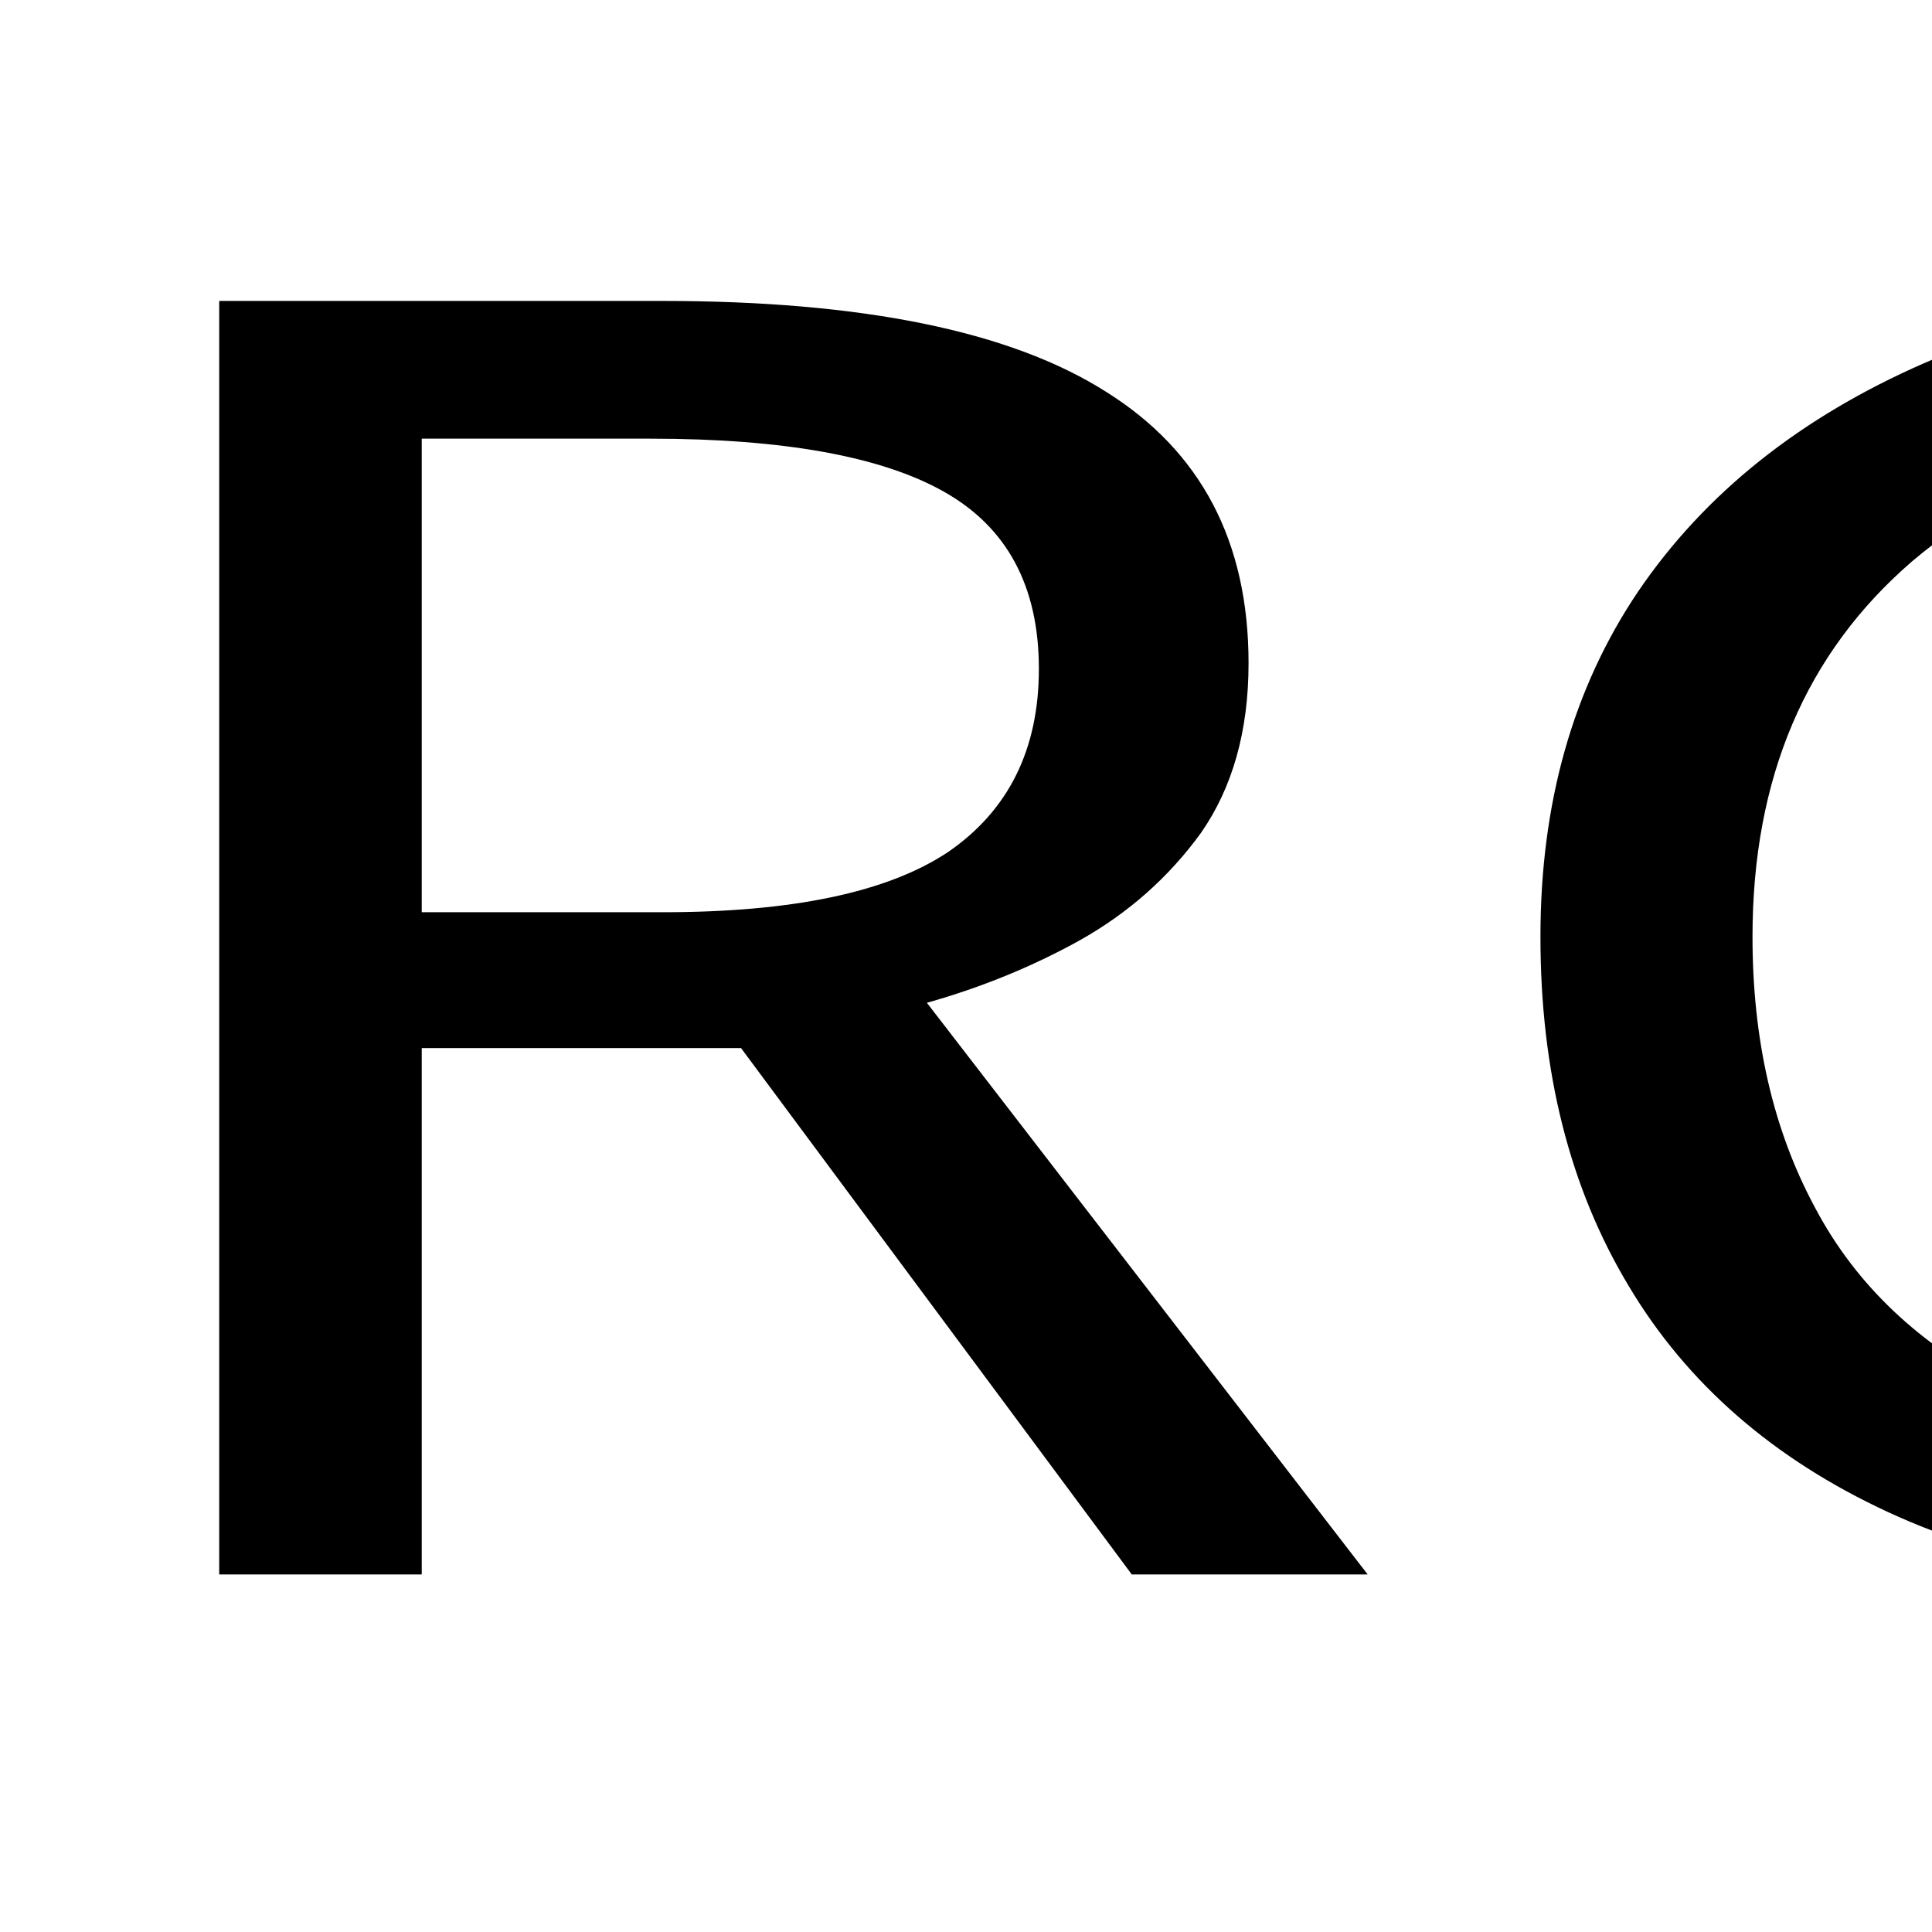
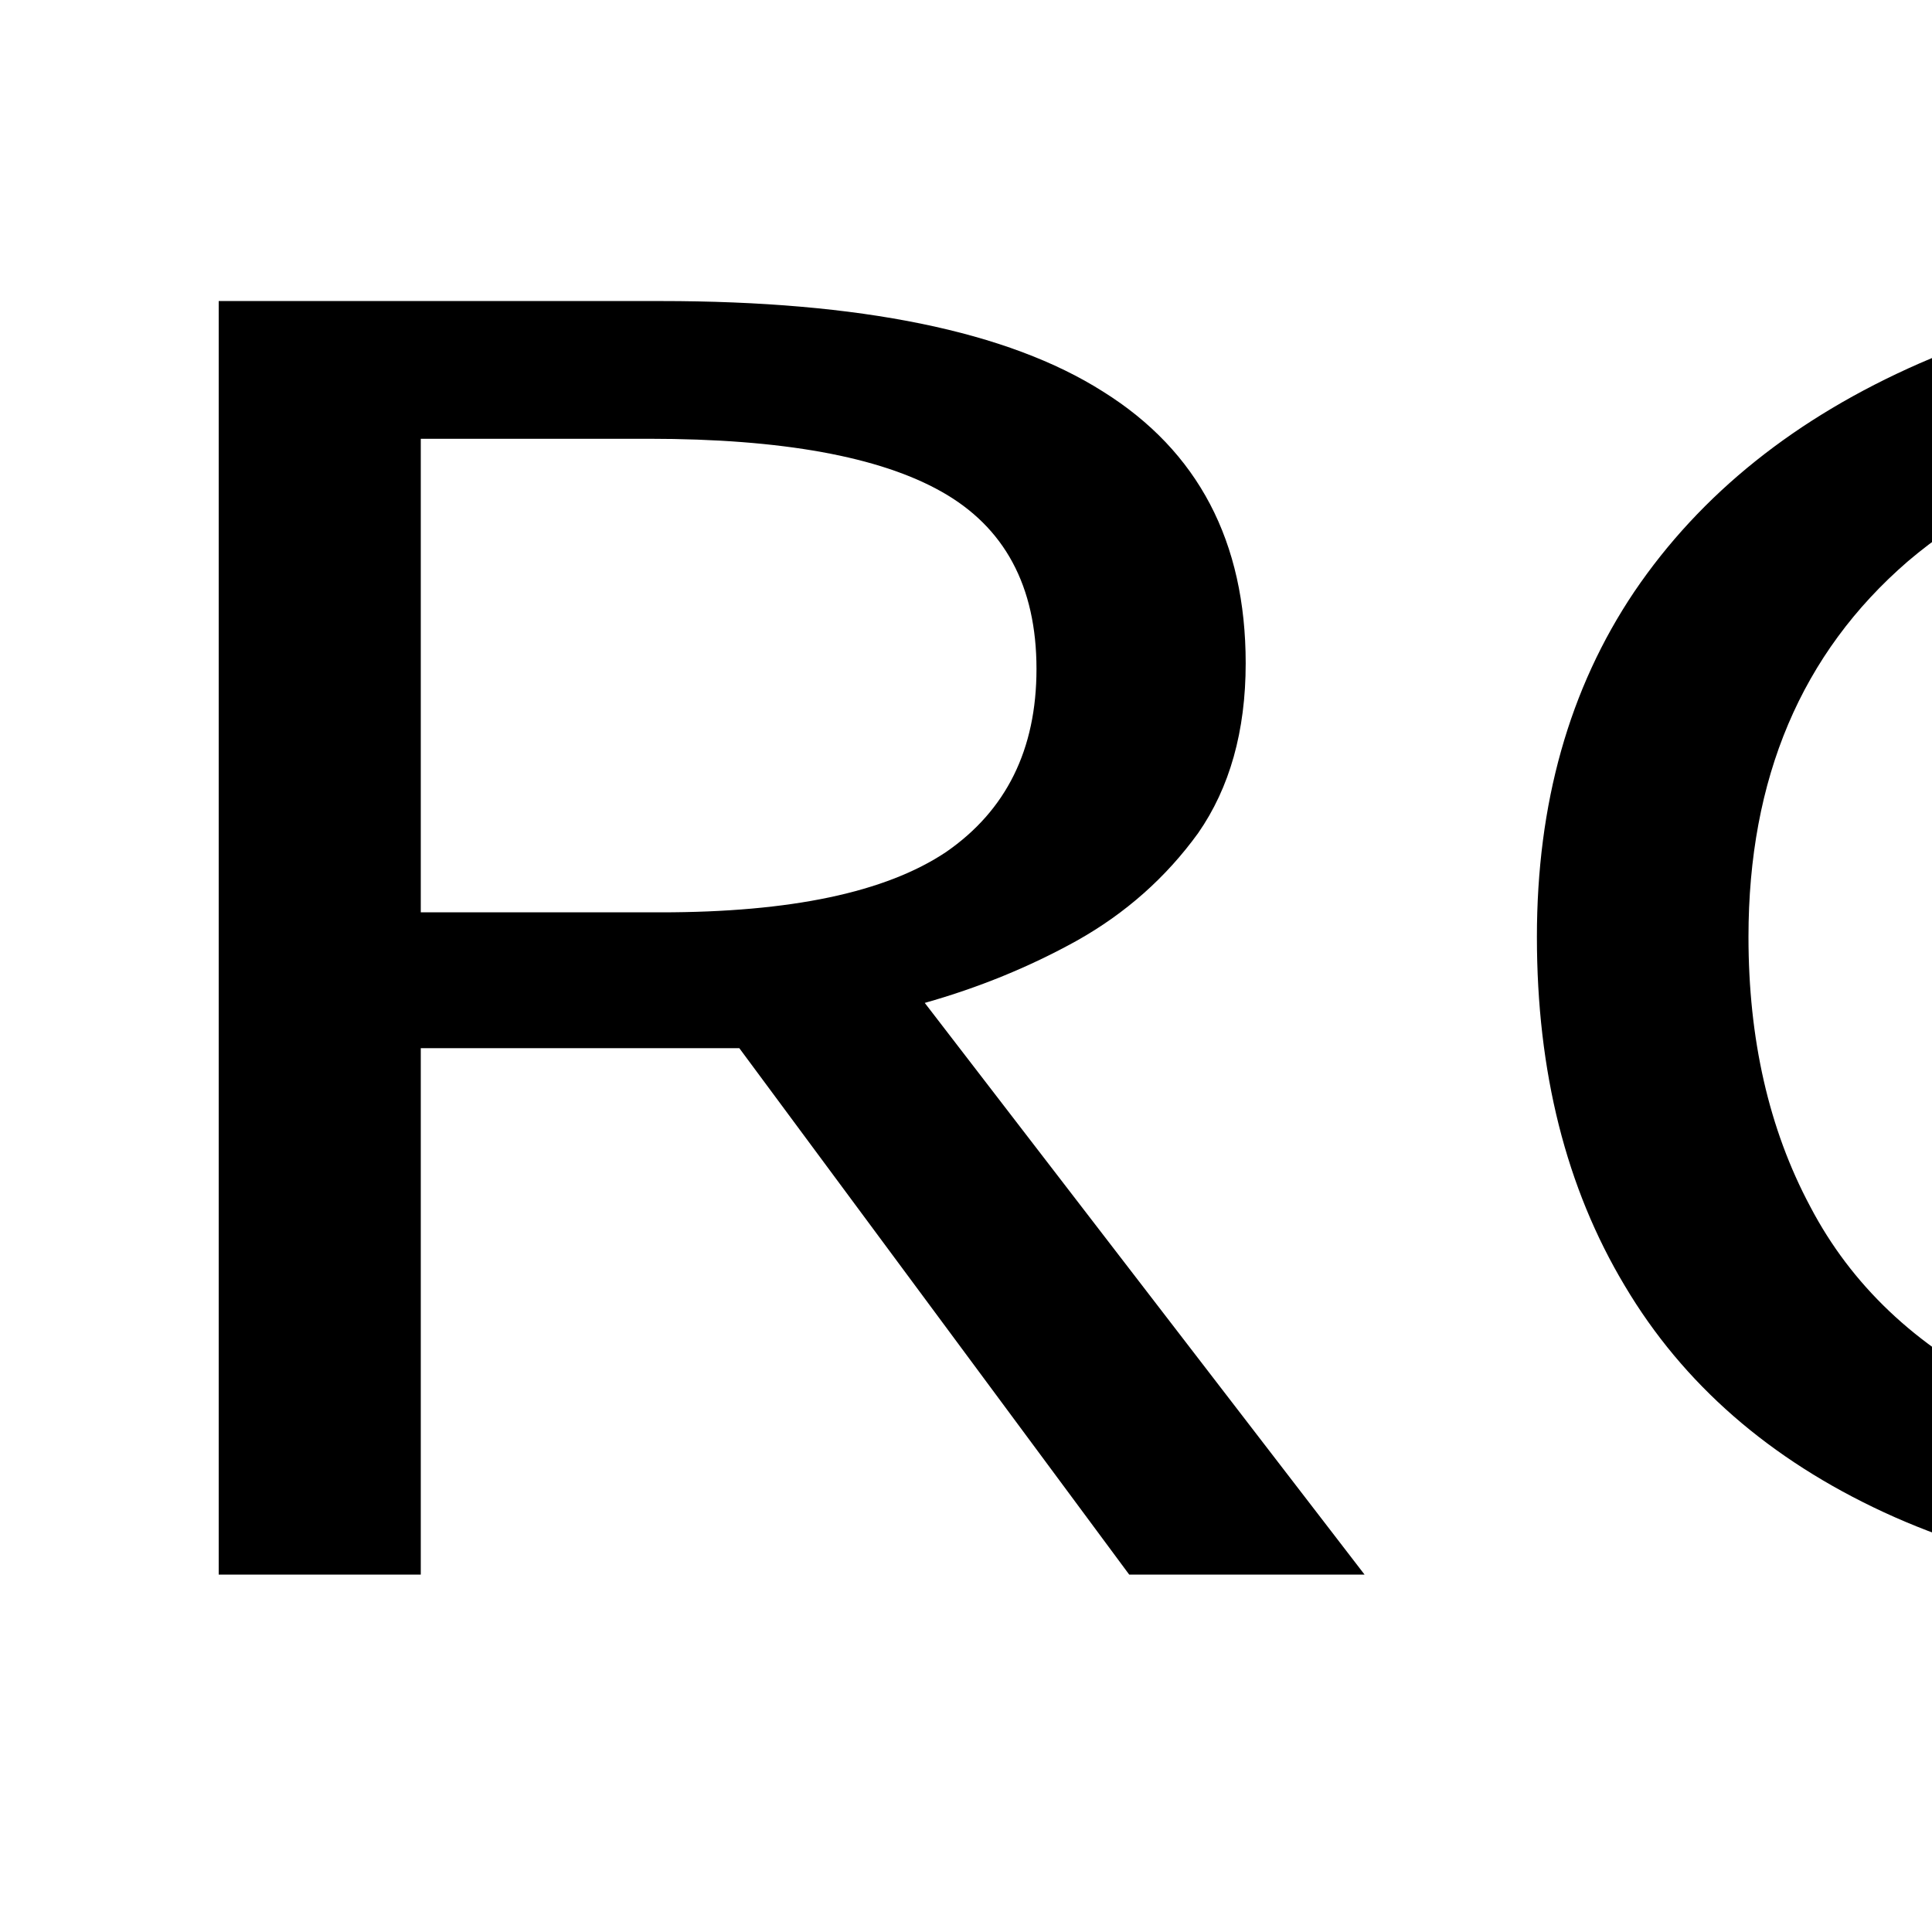
- <svg xmlns="http://www.w3.org/2000/svg" version="1.1" id="Layer_1" x="0px" y="0px" viewBox="0 0 16 16" style="enable-background:new 0 0 16 16;" xml:space="preserve">
-   <style type="text/css">
- 	.st0{font-family:'AgencyFB-Reg';}
- 	.st1{font-size:14.785px;}
- </style>
-   <text transform="matrix(1.2629 0 0 1 0 13.0391)" class="st0 st1">RG</text>
+ <svg xmlns="http://www.w3.org/2000/svg" id="Layer_1" data-name="Layer 1" viewBox="0 0 16 16">
+   <defs>
+     <style>.cls-1{font-size:14.78px;font-family:AgencyFB-Reg, Agency FB;}</style>
+   </defs>
+   <text class="cls-1" transform="translate(0 13.04) scale(1.26 1)">RG</text>
</svg>
